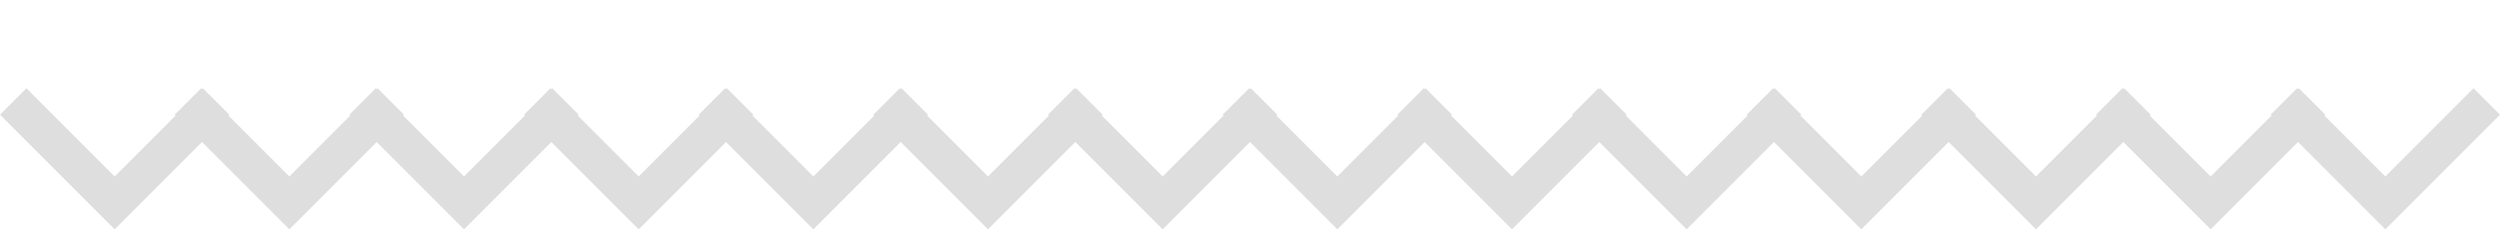
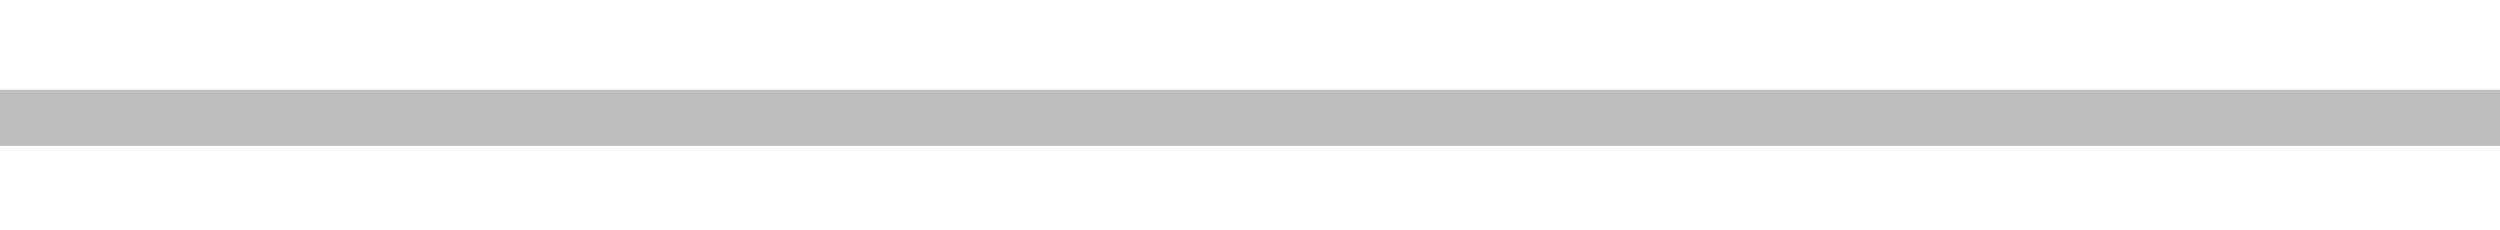
- <svg xmlns="http://www.w3.org/2000/svg" width="200.384" height="18.384" viewBox="0 0 200.384 18.384">
-   <g opacity=".5" fill="#bebebe">
-     <path d="M60.383 9.193l-9.191 9.191-9.191-9.191 2.121-2.121 7.07 7.07 7.07-7.07z" />
-     <path d="M18.383 9.193l-9.191 9.191-9.191-9.191 2.121-2.121 7.07 7.07 7.07-7.07z" />
-     <path d="M116.383 9.193l-9.191 9.191-9.191-9.191 2.121-2.121 7.07 7.07 7.07-7.07z" />
-     <path d="M88.383 9.193l-9.191 9.191-9.191-9.191 2.121-2.121 7.07 7.07 7.07-7.07z" />
-     <path d="M46.383 9.193l-9.191 9.191-9.191-9.191 2.121-2.121 7.07 7.07 7.07-7.07z" />
-     <path d="M144.383 9.193l-9.191 9.191-9.191-9.191 2.121-2.121 7.07 7.07 7.07-7.07z" />
-     <path d="M186.383 9.193l-9.191 9.191-9.191-9.191 2.121-2.121 7.07 7.07 7.07-7.07z" />
-     <path d="M74.383 9.193l-9.191 9.191-9.191-9.191 2.121-2.121 7.07 7.07 7.07-7.07z" />
-     <path d="M32.383 9.193l-9.191 9.191-9.191-9.191 2.121-2.121 7.07 7.07 7.07-7.07z" />
-     <path d="M130.383 9.193l-9.191 9.191-9.191-9.191 2.121-2.121 7.07 7.07 7.07-7.07z" />
-     <path d="M172.383 9.193l-9.191 9.191-9.191-9.191 2.121-2.121 7.07 7.07 7.07-7.07z" />
-     <path d="M102.383 9.193l-9.191 9.191-9.191-9.191 2.121-2.121 7.07 7.07 7.07-7.07z" />
-     <path d="M158.383 9.193l-9.191 9.191-9.191-9.191 2.121-2.121 7.07 7.07 7.07-7.07z" />
-     <path d="M200.383 9.193l-9.191 9.191-9.191-9.191 2.121-2.121 7.07 7.07 7.07-7.07z" />
-   </g>
+ <svg xmlns="http://www.w3.org/2000/svg" version="1.1" id="Calque_1" x="0px" y="0px" viewBox="0 0 200.4 18.4" style="enable-background:new 0 0 200.4 18.4;" xml:space="preserve">
+   <style type="text/css">
+ 	.st0{fill:#BEBEBE;}
+ </style>
+   <rect y="7.2" class="st0" width="200.4" height="4.5" />
</svg>
